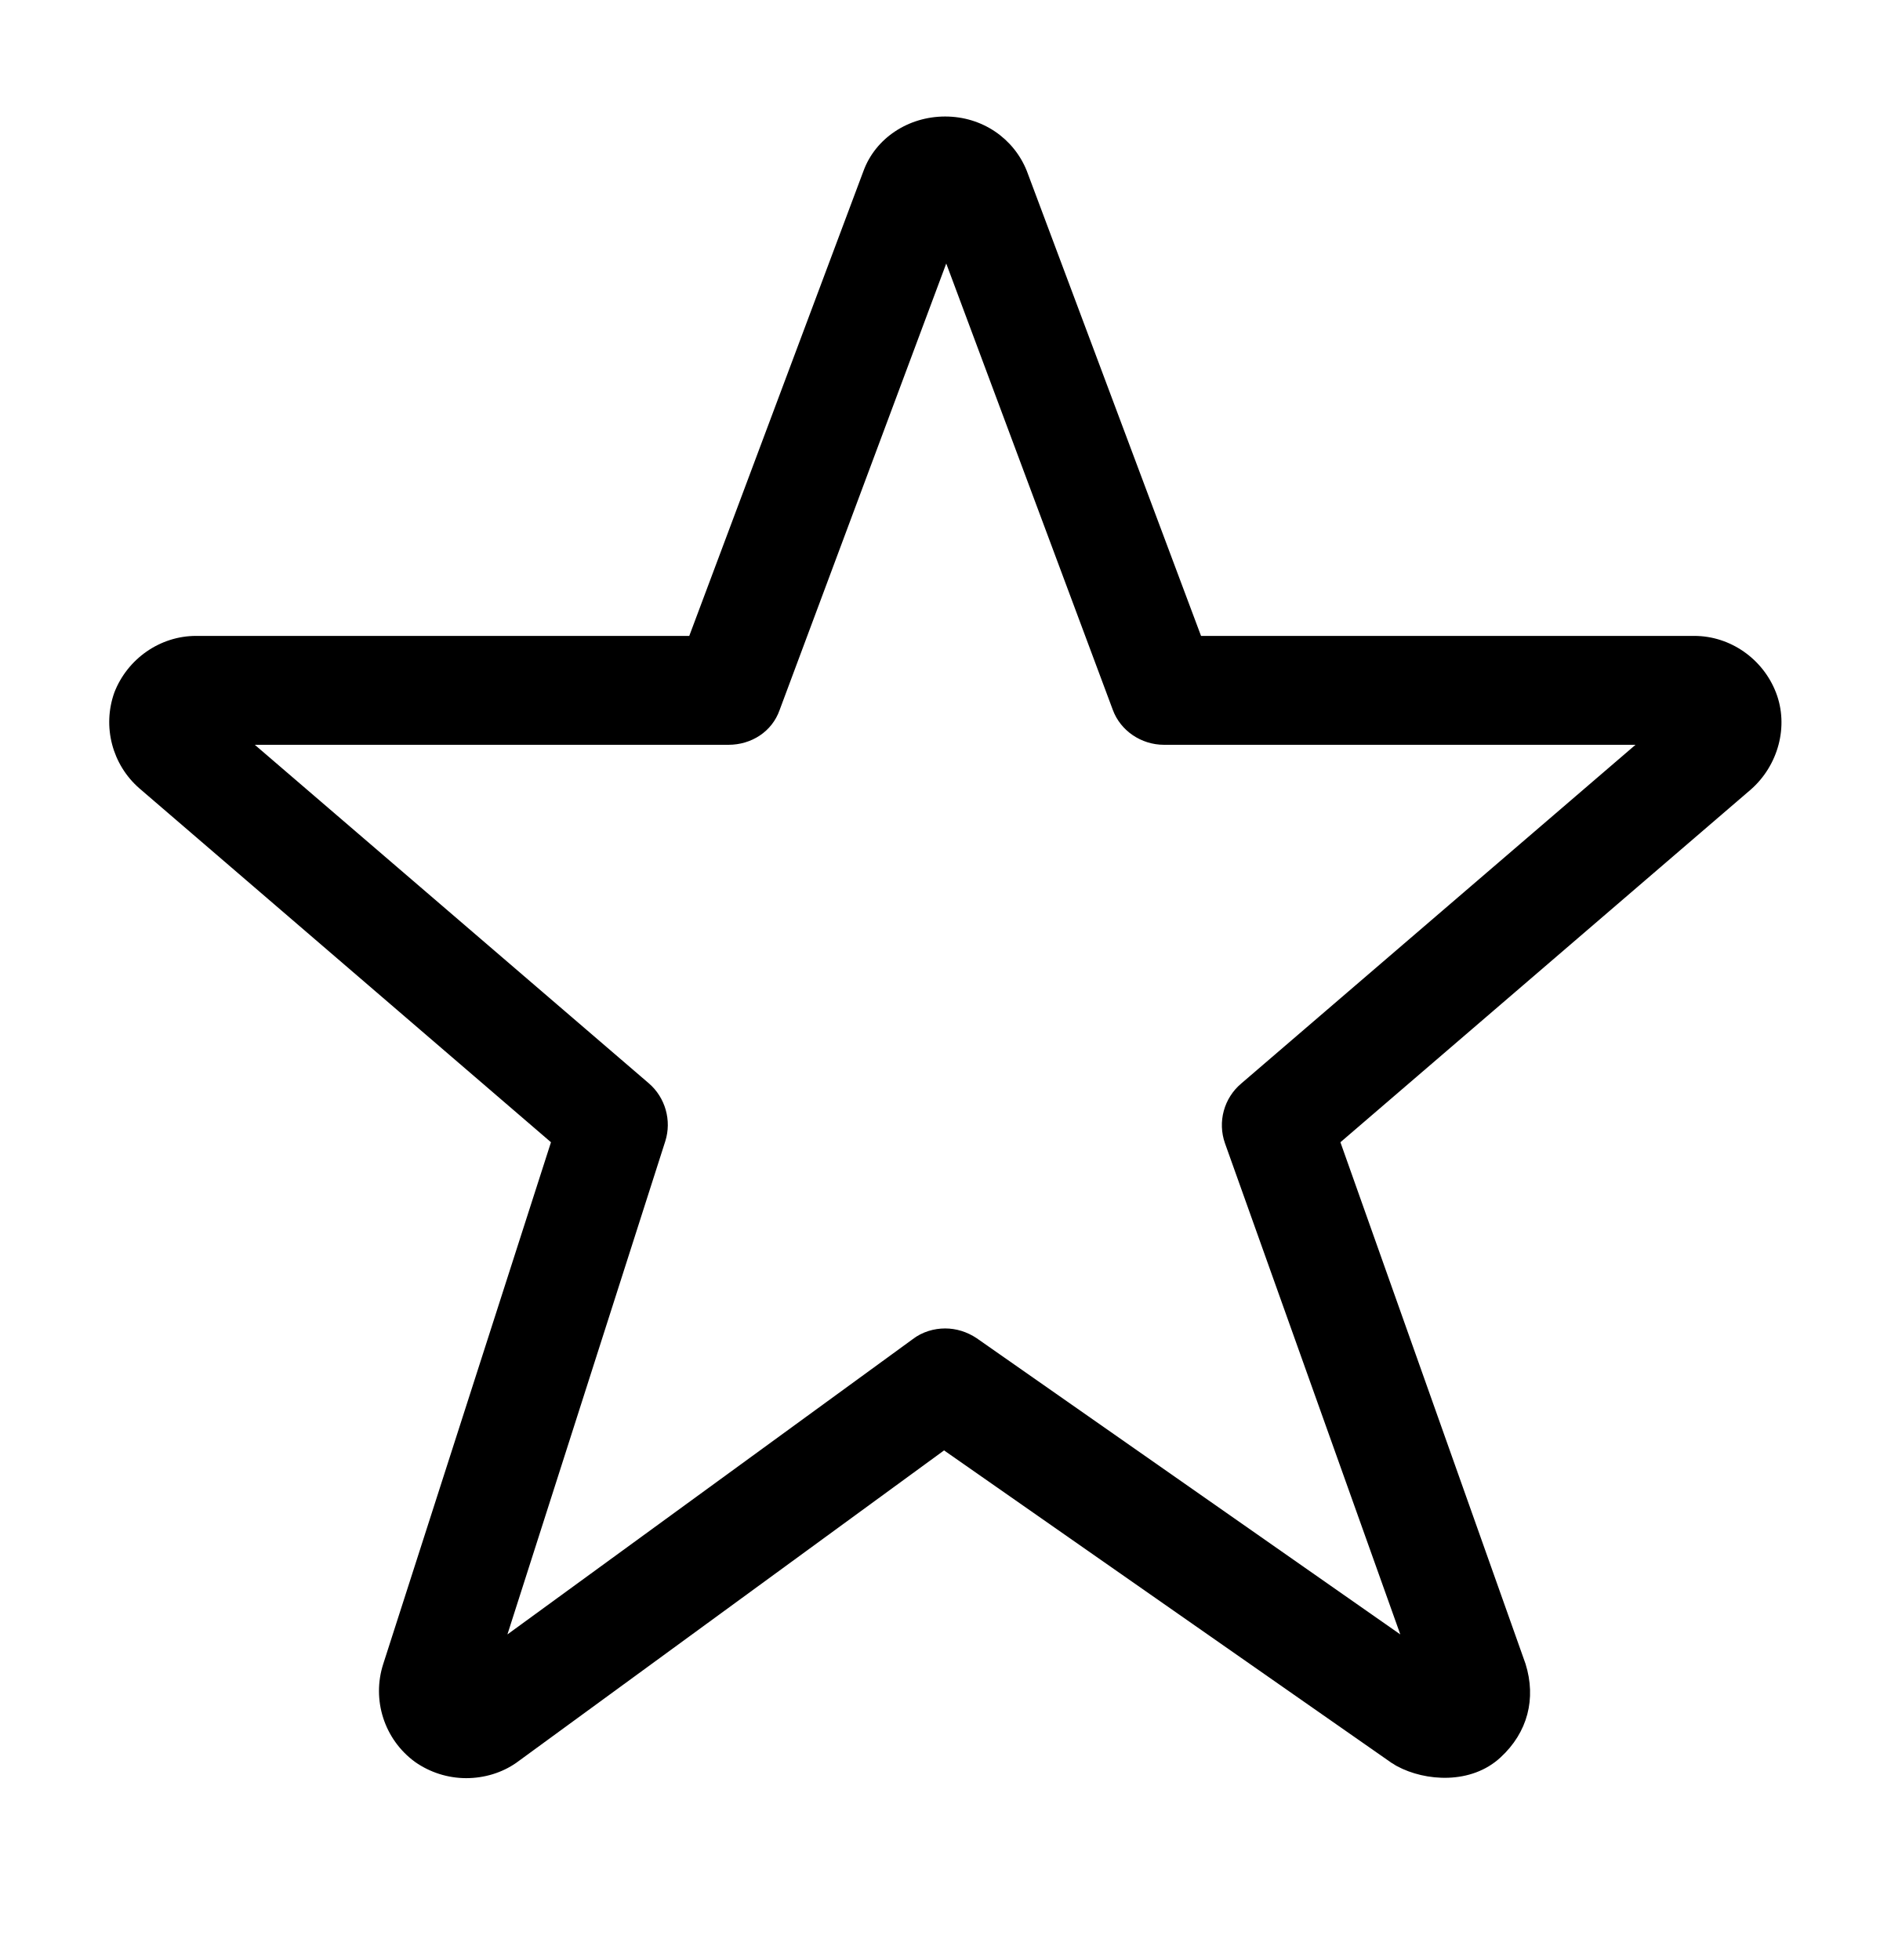
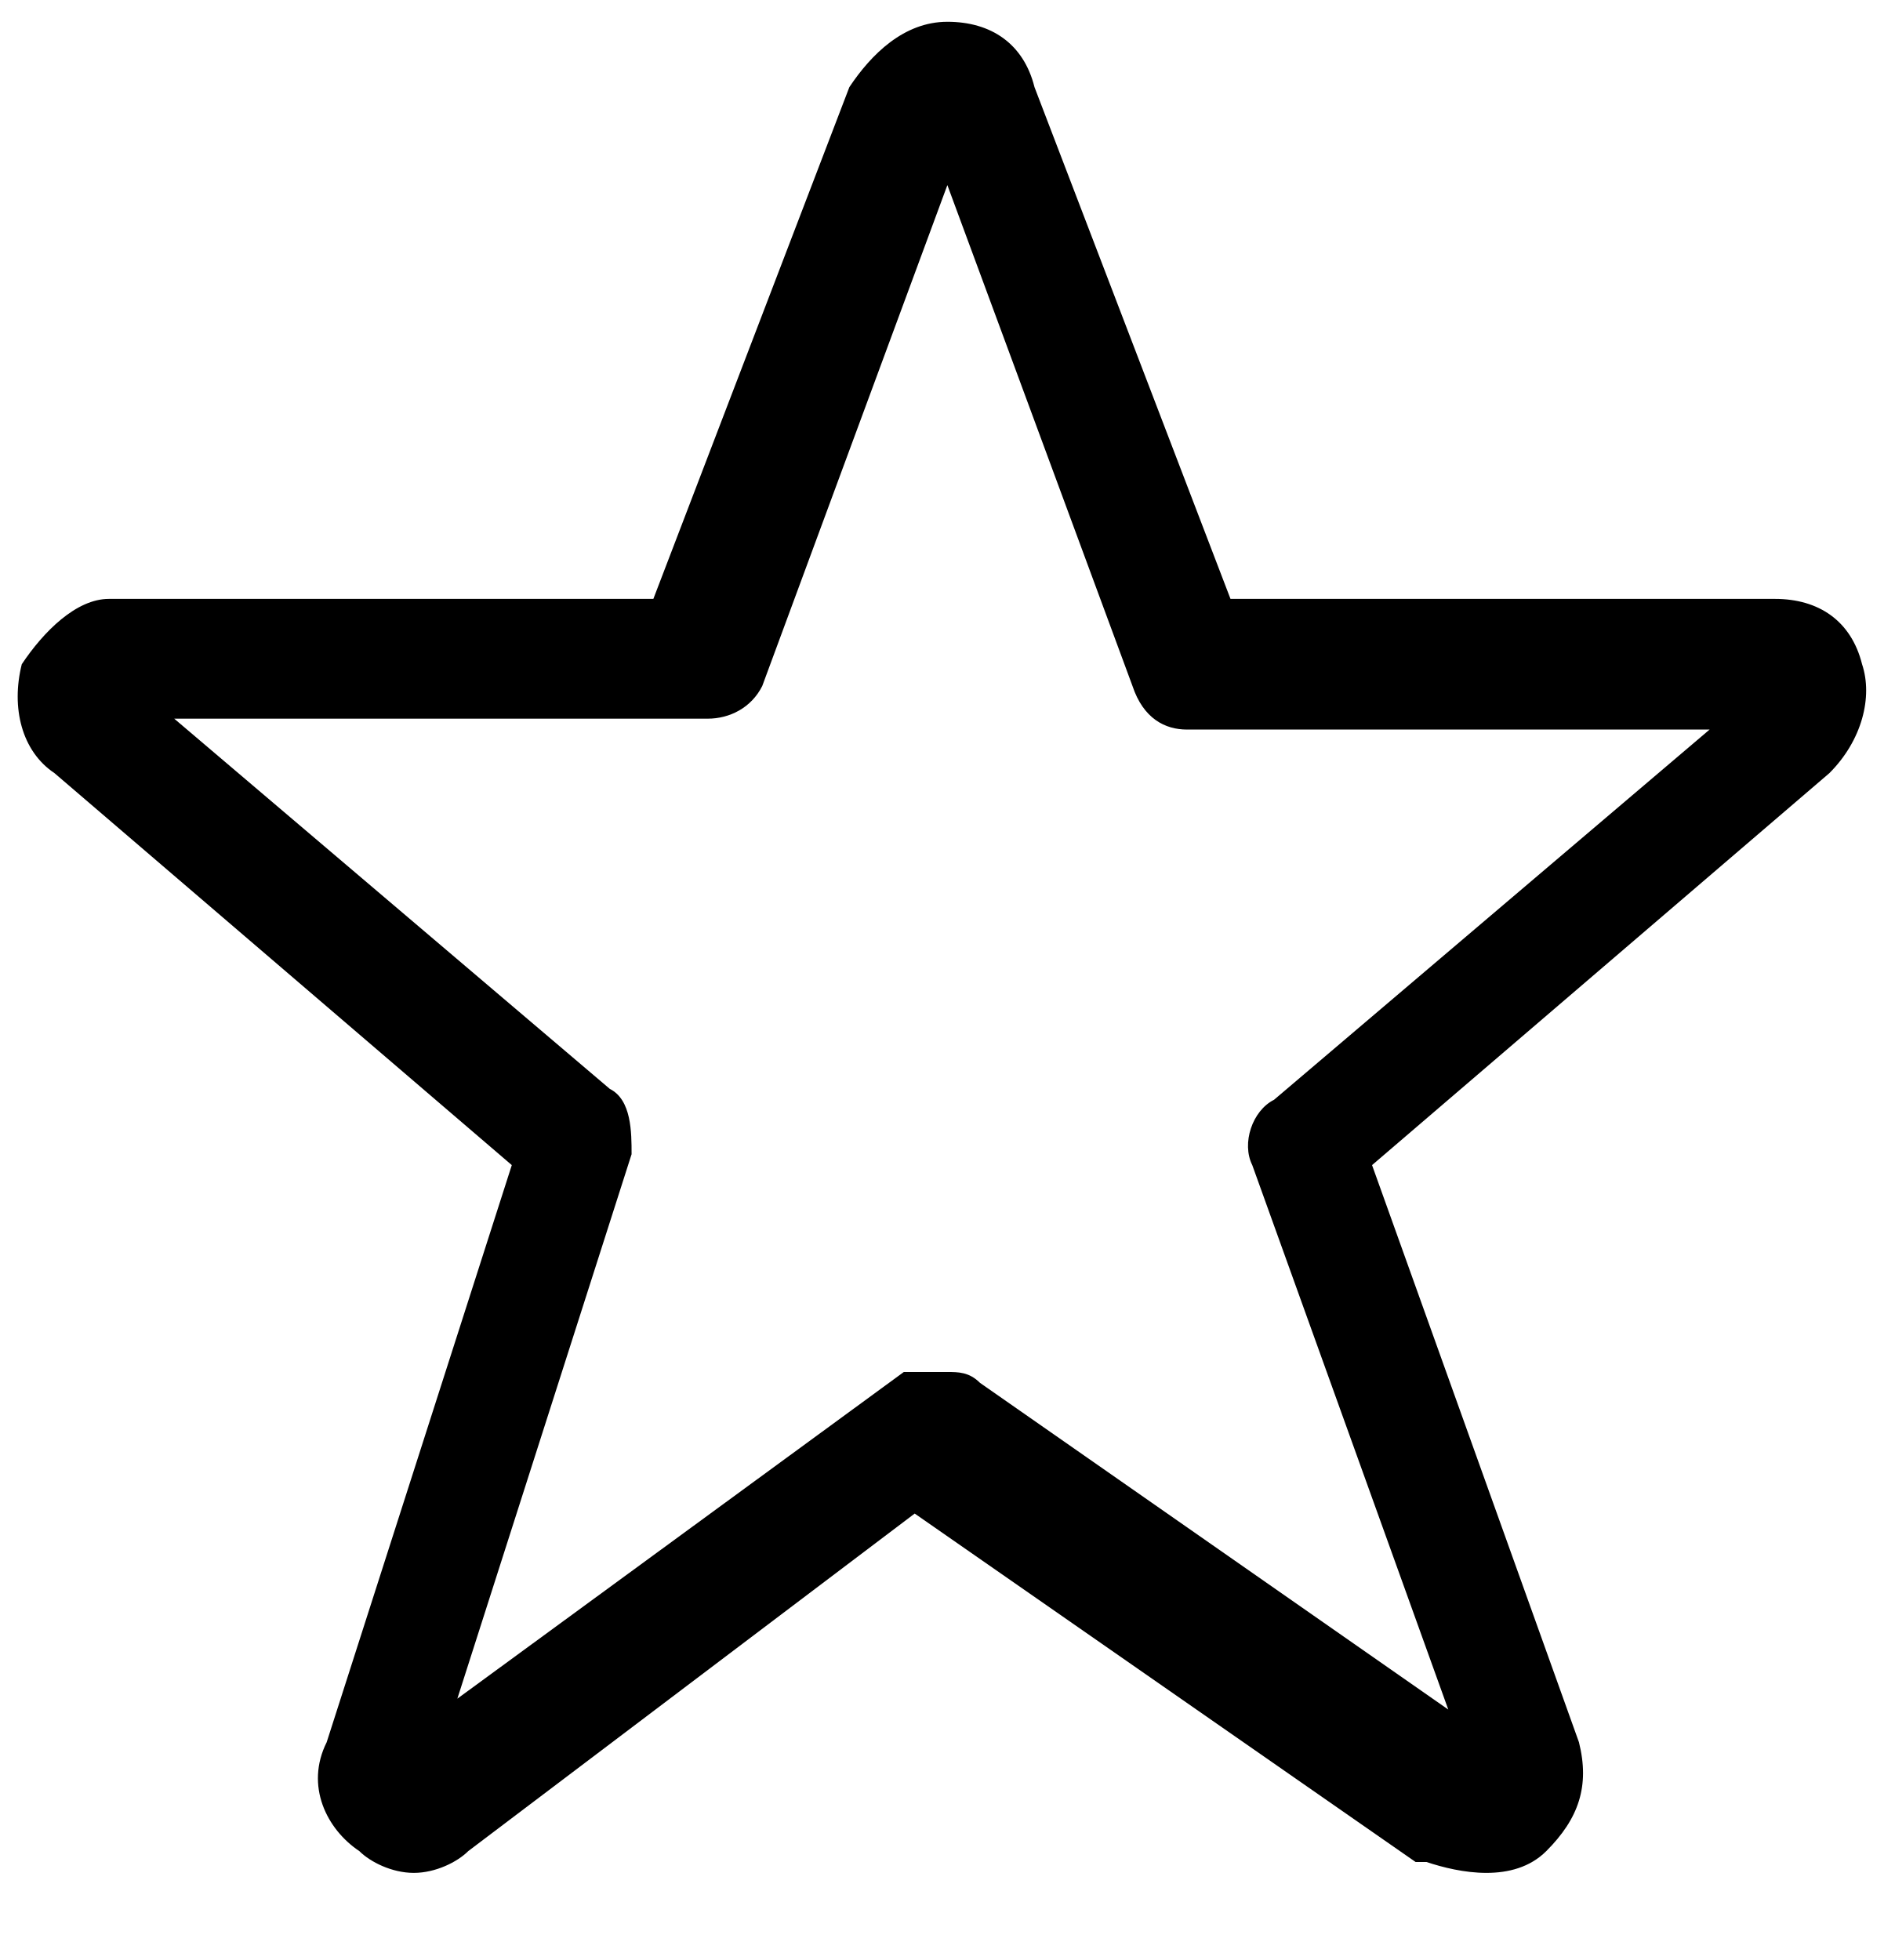
- <svg xmlns="http://www.w3.org/2000/svg" viewBox="0 0 17.36 18">
-   <path fill="currentColor" d="M4.28 16.33a.82.82 0 0 1-.47-.15.807.807 0 0 1-.29-.9l1.54-4.79-3.78-3.25a.808.808 0 0 1-.23-.88c.12-.31.42-.52.75-.52h4.53l1.6-4.27c.11-.3.41-.5.75-.5s.63.2.75.5l1.6 4.27h4.53c.33 0 .63.21.75.52.12.31.02.67-.23.89l-3.77 3.24 1.7 4.79c.1.32.02.63-.23.86-.27.25-.69.22-.95.08-.02-.01-.03-.02-.05-.03l-4.11-2.87-3.93 2.87c-.13.09-.29.14-.46.14zm.2-.74zm4.2-3.39c.1 0 .2.03.29.09l3.89 2.72-1.61-4.51a.5.5 0 0 1 .15-.55l3.62-3.11h-4.33c-.21 0-.4-.13-.47-.32l-1.53-4.1-1.53 4.1c-.07.2-.26.32-.47.32H2.34l3.62 3.11c.15.13.21.34.15.53l-1.45 4.53 3.72-2.71c.09-.07.2-.1.3-.1zm6.75-5.72zm-13.5 0z" />
+ <svg xmlns="http://www.w3.org/2000/svg" version="1.1" id="Слой_1" x="0px" y="0px" viewBox="0 0 17.4 18" style="enable-background:new 0 0 17.4 18;" xml:space="preserve">
+   <path d="M3.8,17.2c-0.2,0-0.4-0.1-0.5-0.2C3,16.8,2.8,16.4,3,16l1.7-5.3L0.5,7.1c-0.3-0.2-0.4-0.6-0.3-1C0.4,5.8,0.7,5.5,1,5.5h5  l1.8-4.7C8,0.5,8.3,0.2,8.7,0.2c0.4,0,0.7,0.2,0.8,0.6l1.8,4.7h5c0.4,0,0.7,0.2,0.8,0.6c0.1,0.3,0,0.7-0.3,1l-4.2,3.6l1.9,5.3  c0.1,0.4,0,0.7-0.3,1c-0.3,0.3-0.8,0.2-1.1,0.1c0,0,0,0-0.1,0l-4.6-3.2L4.3,17C4.2,17.1,4,17.2,3.8,17.2z M8.7,12.6  c0.1,0,0.2,0,0.3,0.1l4.3,3l-1.8-5c-0.1-0.2,0-0.5,0.2-0.6l4-3.4h-4.8c-0.2,0-0.4-0.1-0.5-0.4L8.7,1.7L7,6.3  C6.9,6.5,6.7,6.6,6.5,6.6H1.6l4,3.4c0.2,0.1,0.2,0.4,0.2,0.6l-1.6,5l4.1-3C8.4,12.6,8.6,12.6,8.7,12.6z" />
</svg>
